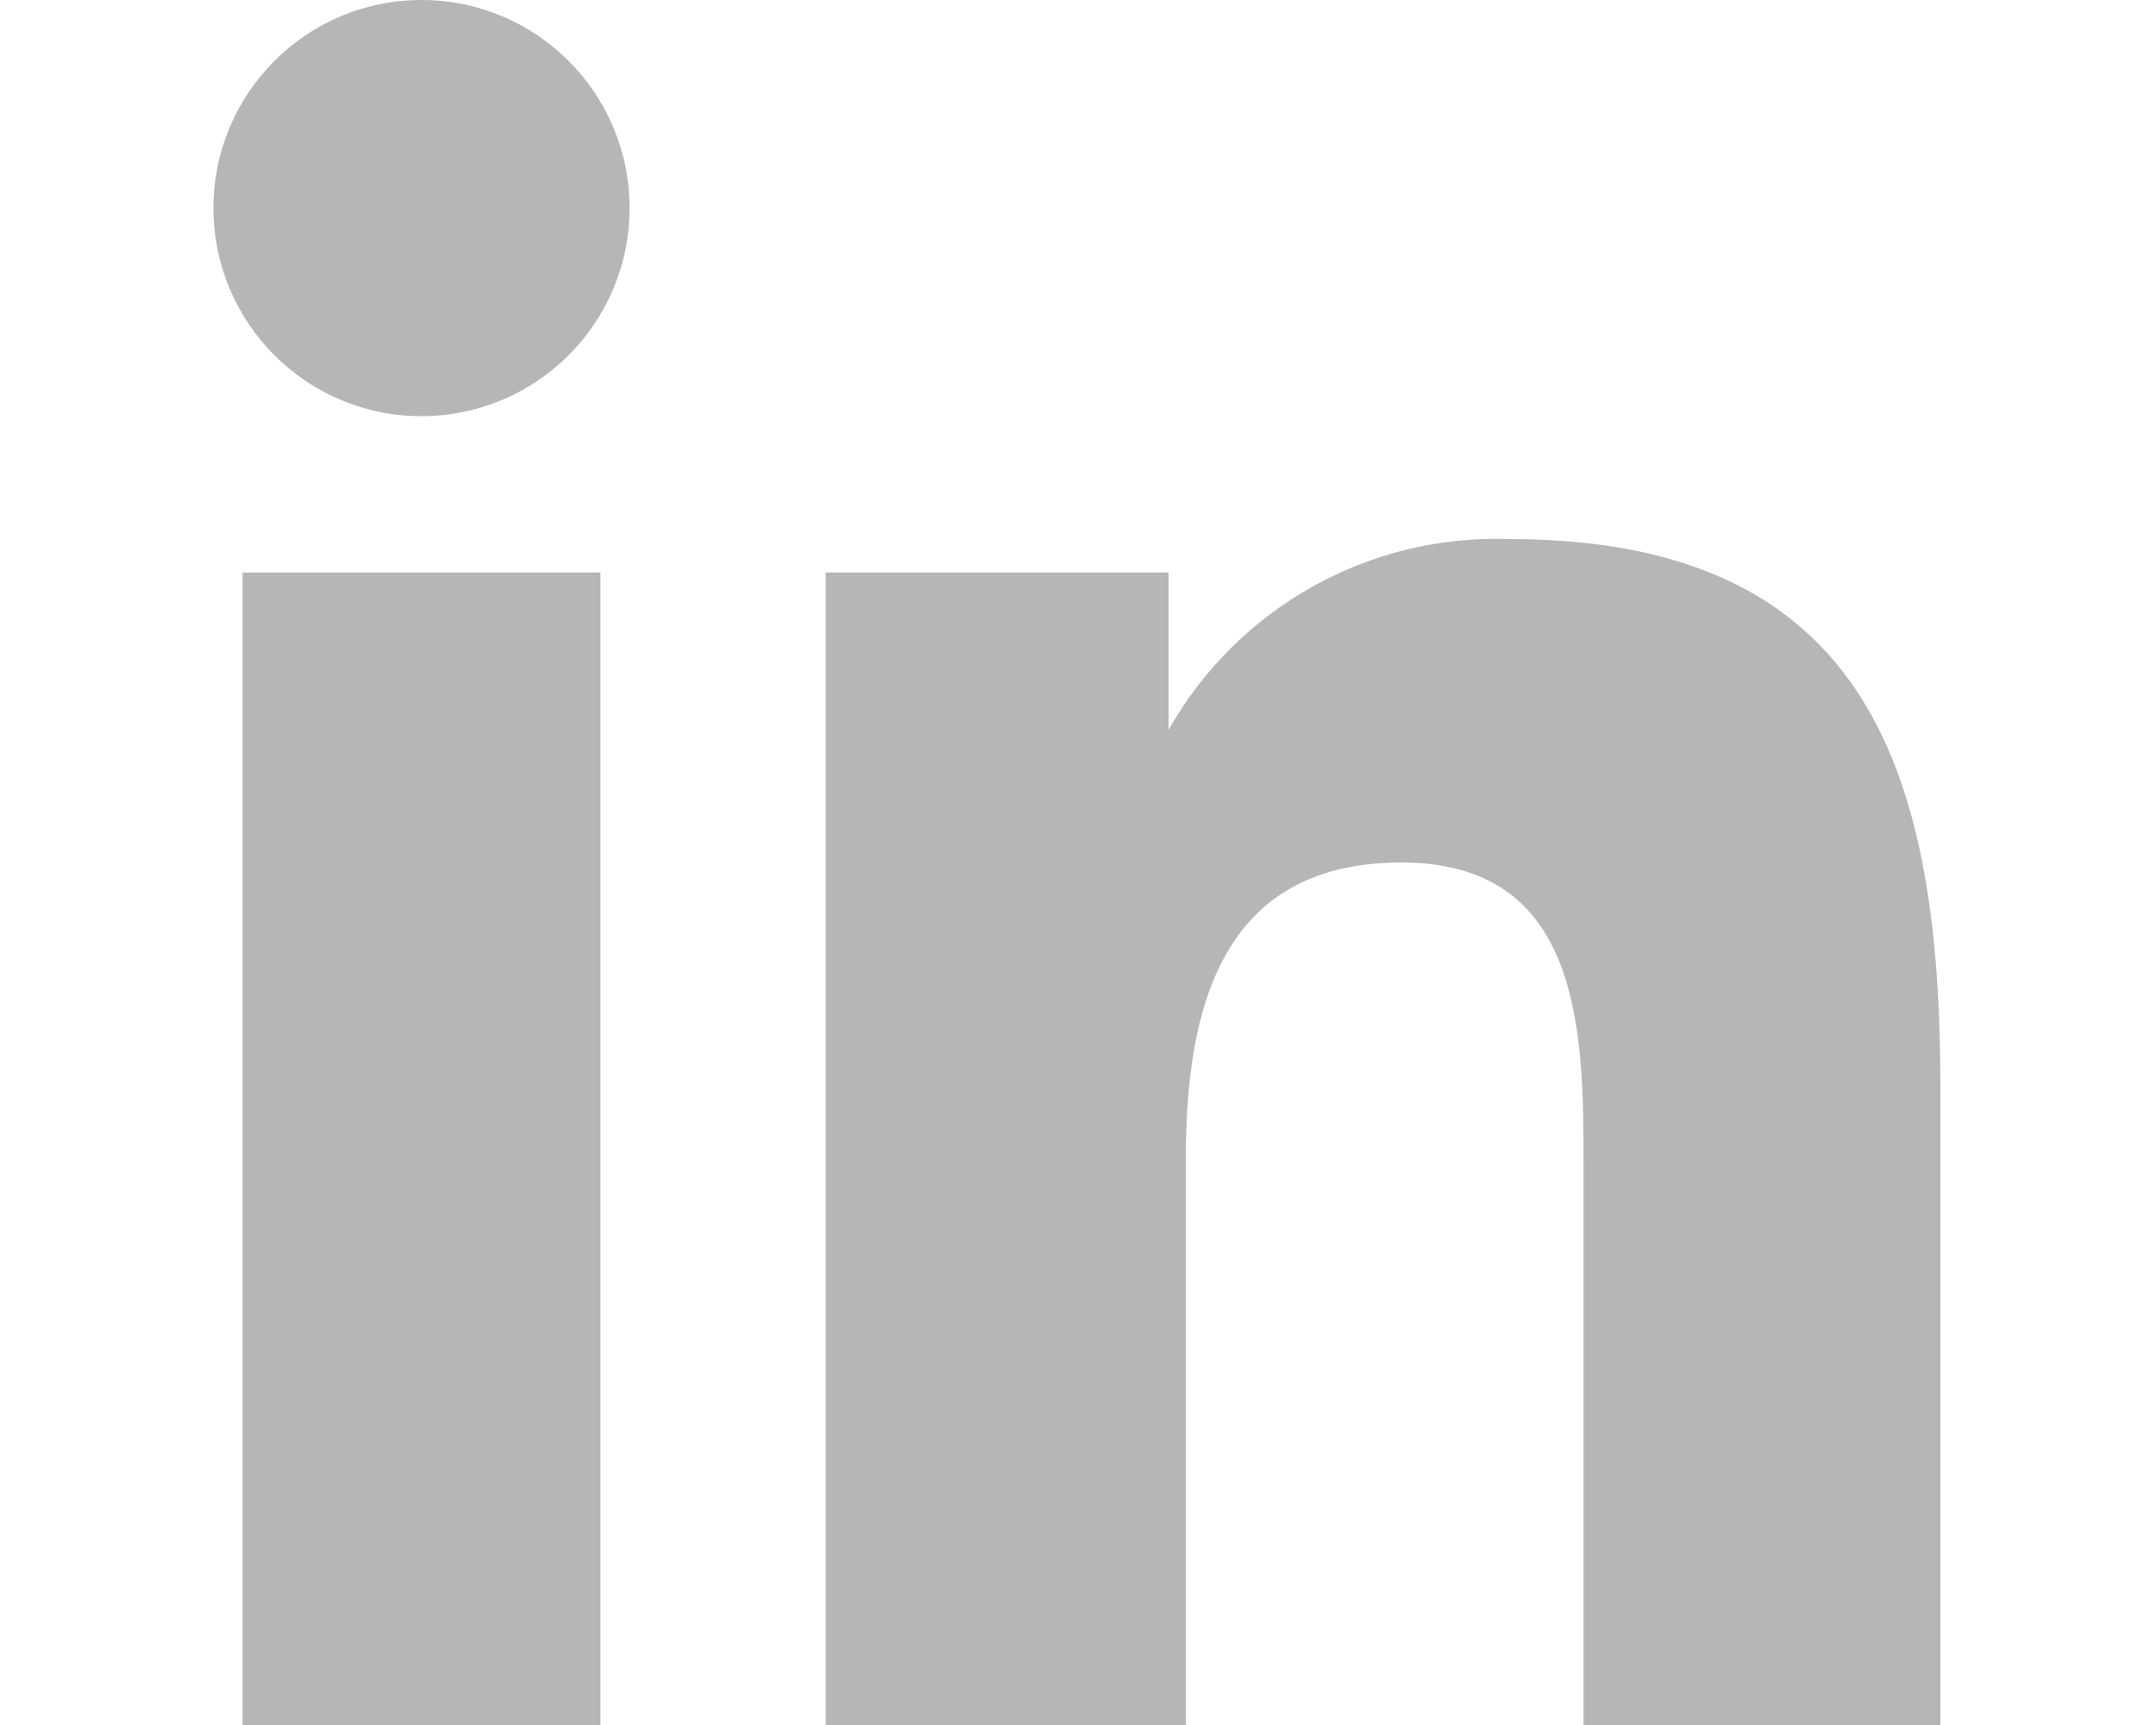
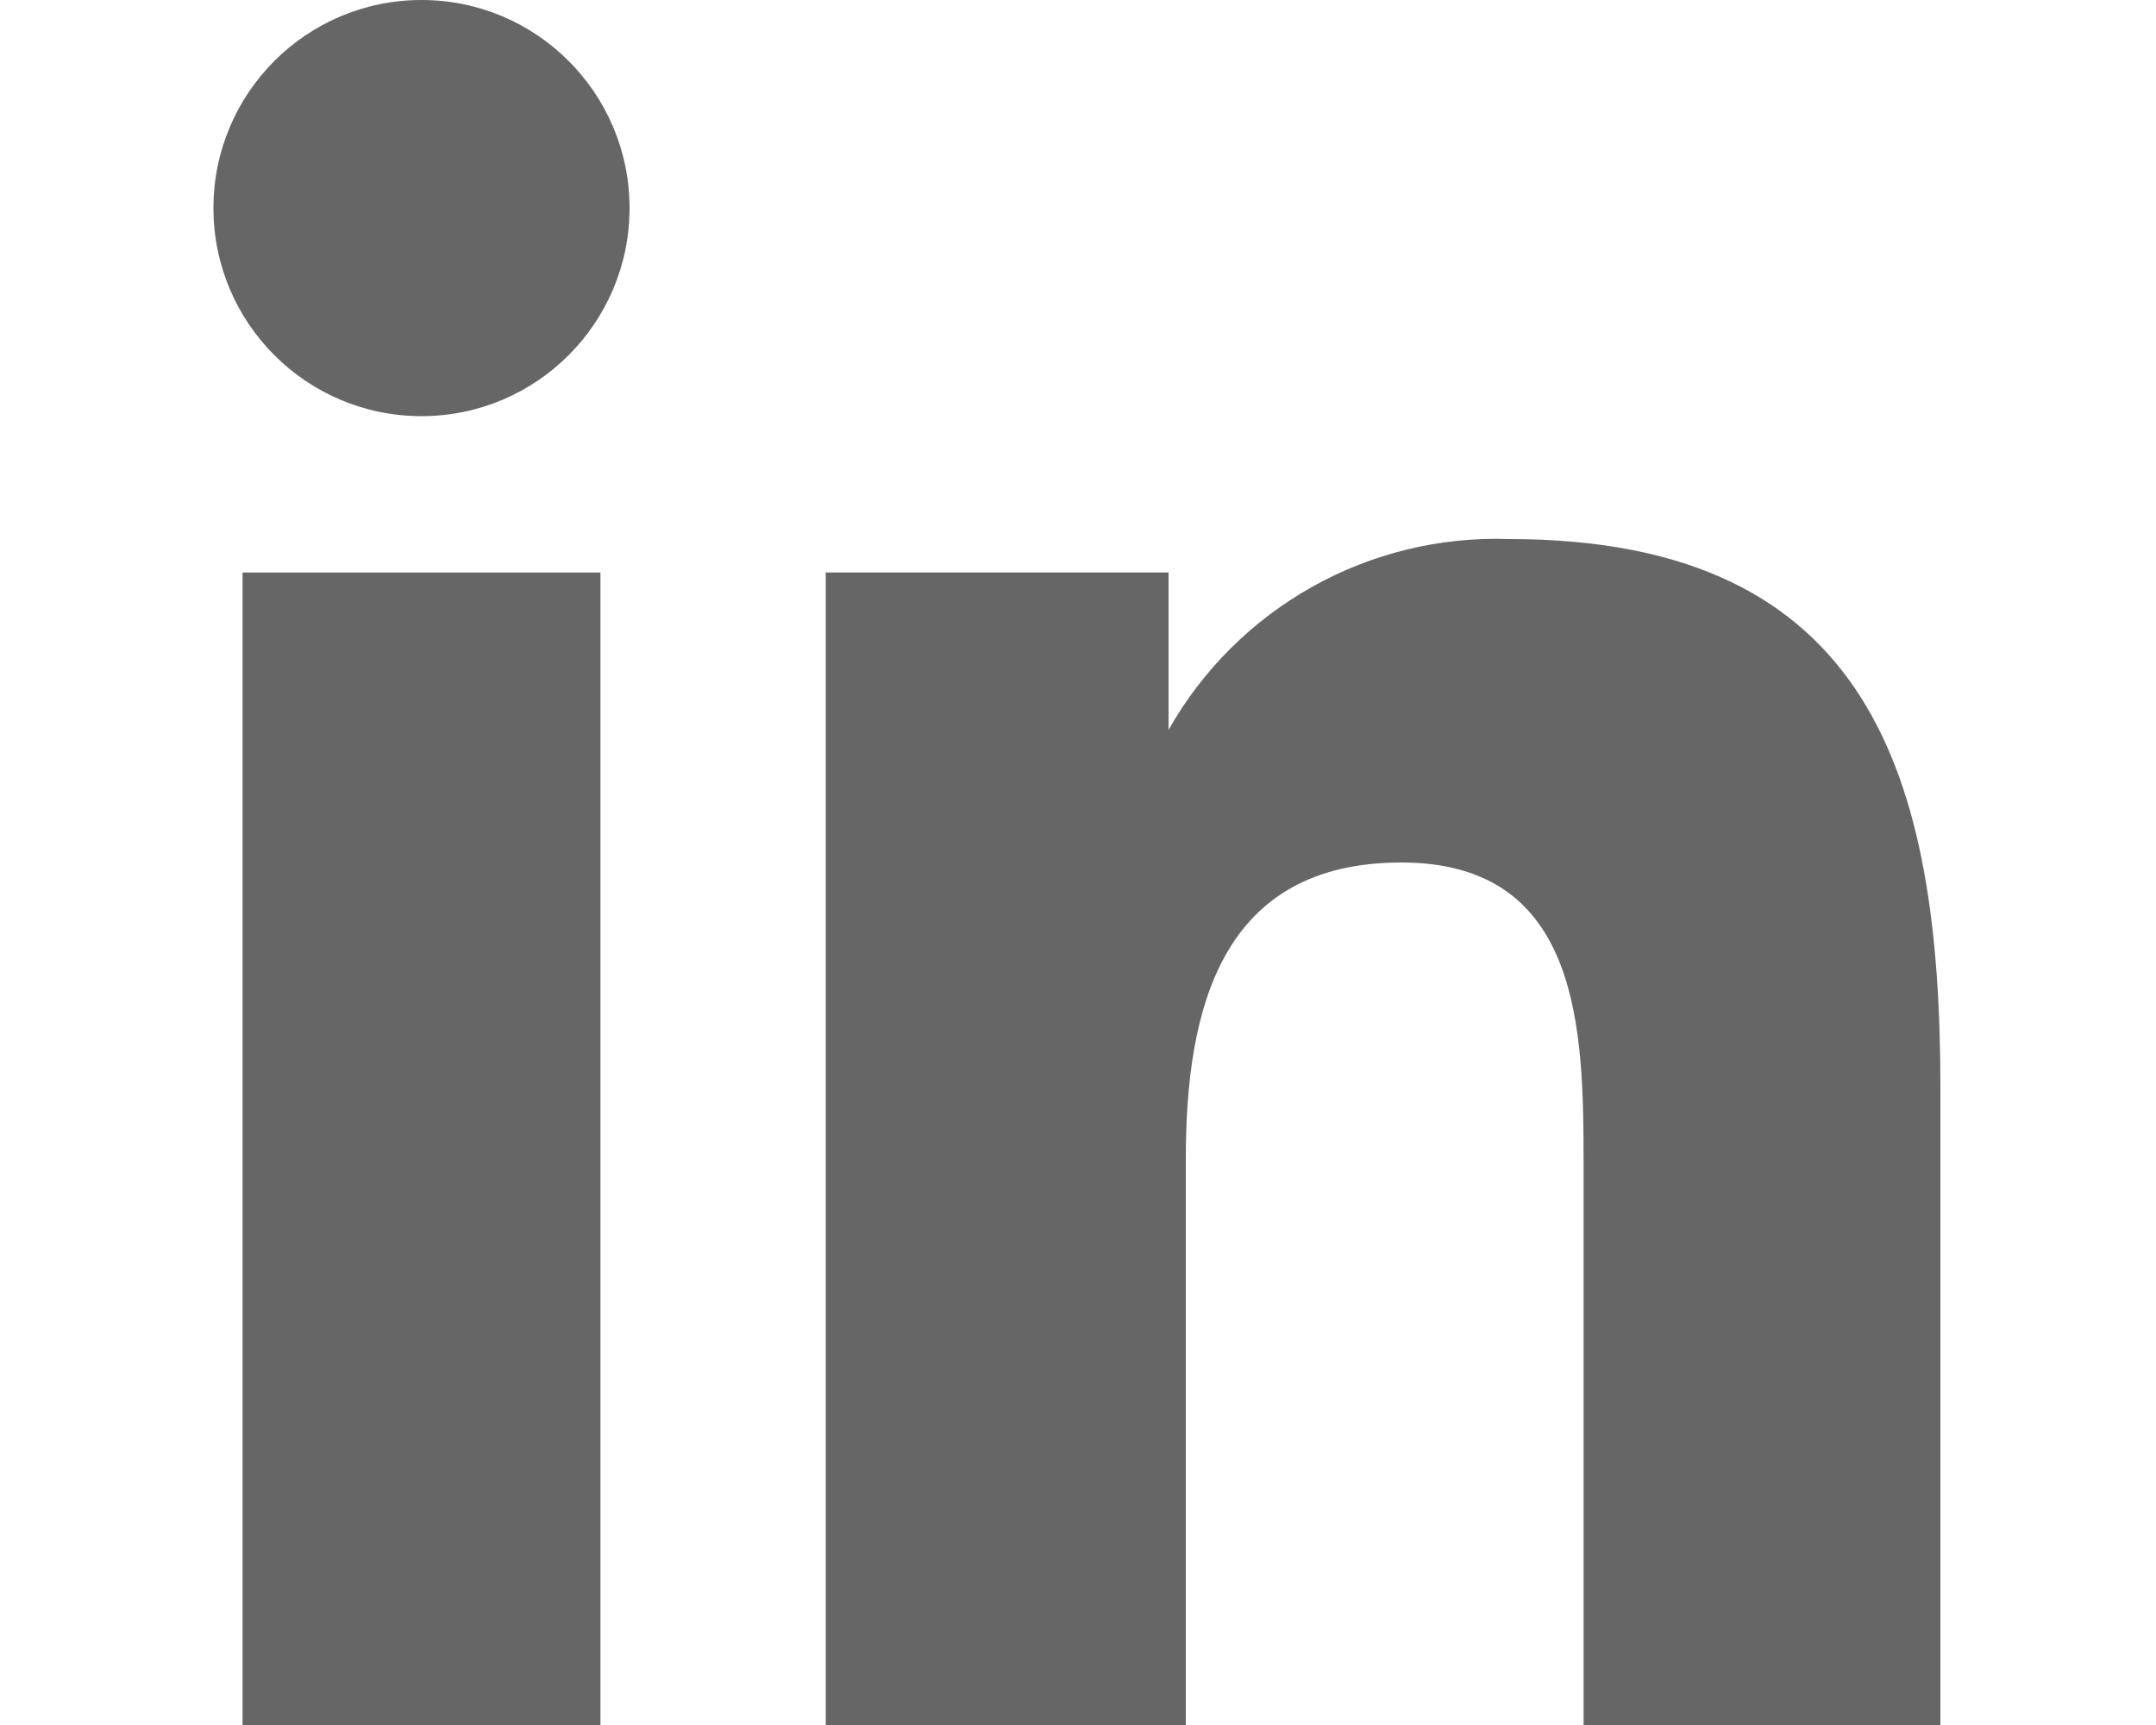
<svg xmlns="http://www.w3.org/2000/svg" id="Layer_1" data-name="Layer 1" viewBox="0 0 20 16">
  <defs>
-     <style>.cls-1{fill:#b6b6b6;}</style>
+     <style>.cls-1{fill:#666;}</style>
  </defs>
  <rect class="cls-1" x="2.25" y="5.31" width="3.32" height="10.69" />
  <circle class="cls-1" cx="3.91" cy="1.93" r="1.93" />
  <path class="cls-1" d="M18,16H14.69V10.8C14.69,9.56,14.67,8,13,8s-2,1.35-2,2.75V16H7.66V5.31h3.18V6.77h0A3.49,3.49,0,0,1,14,5c3.36,0,4,2.21,4,5.09Z" />
</svg>
